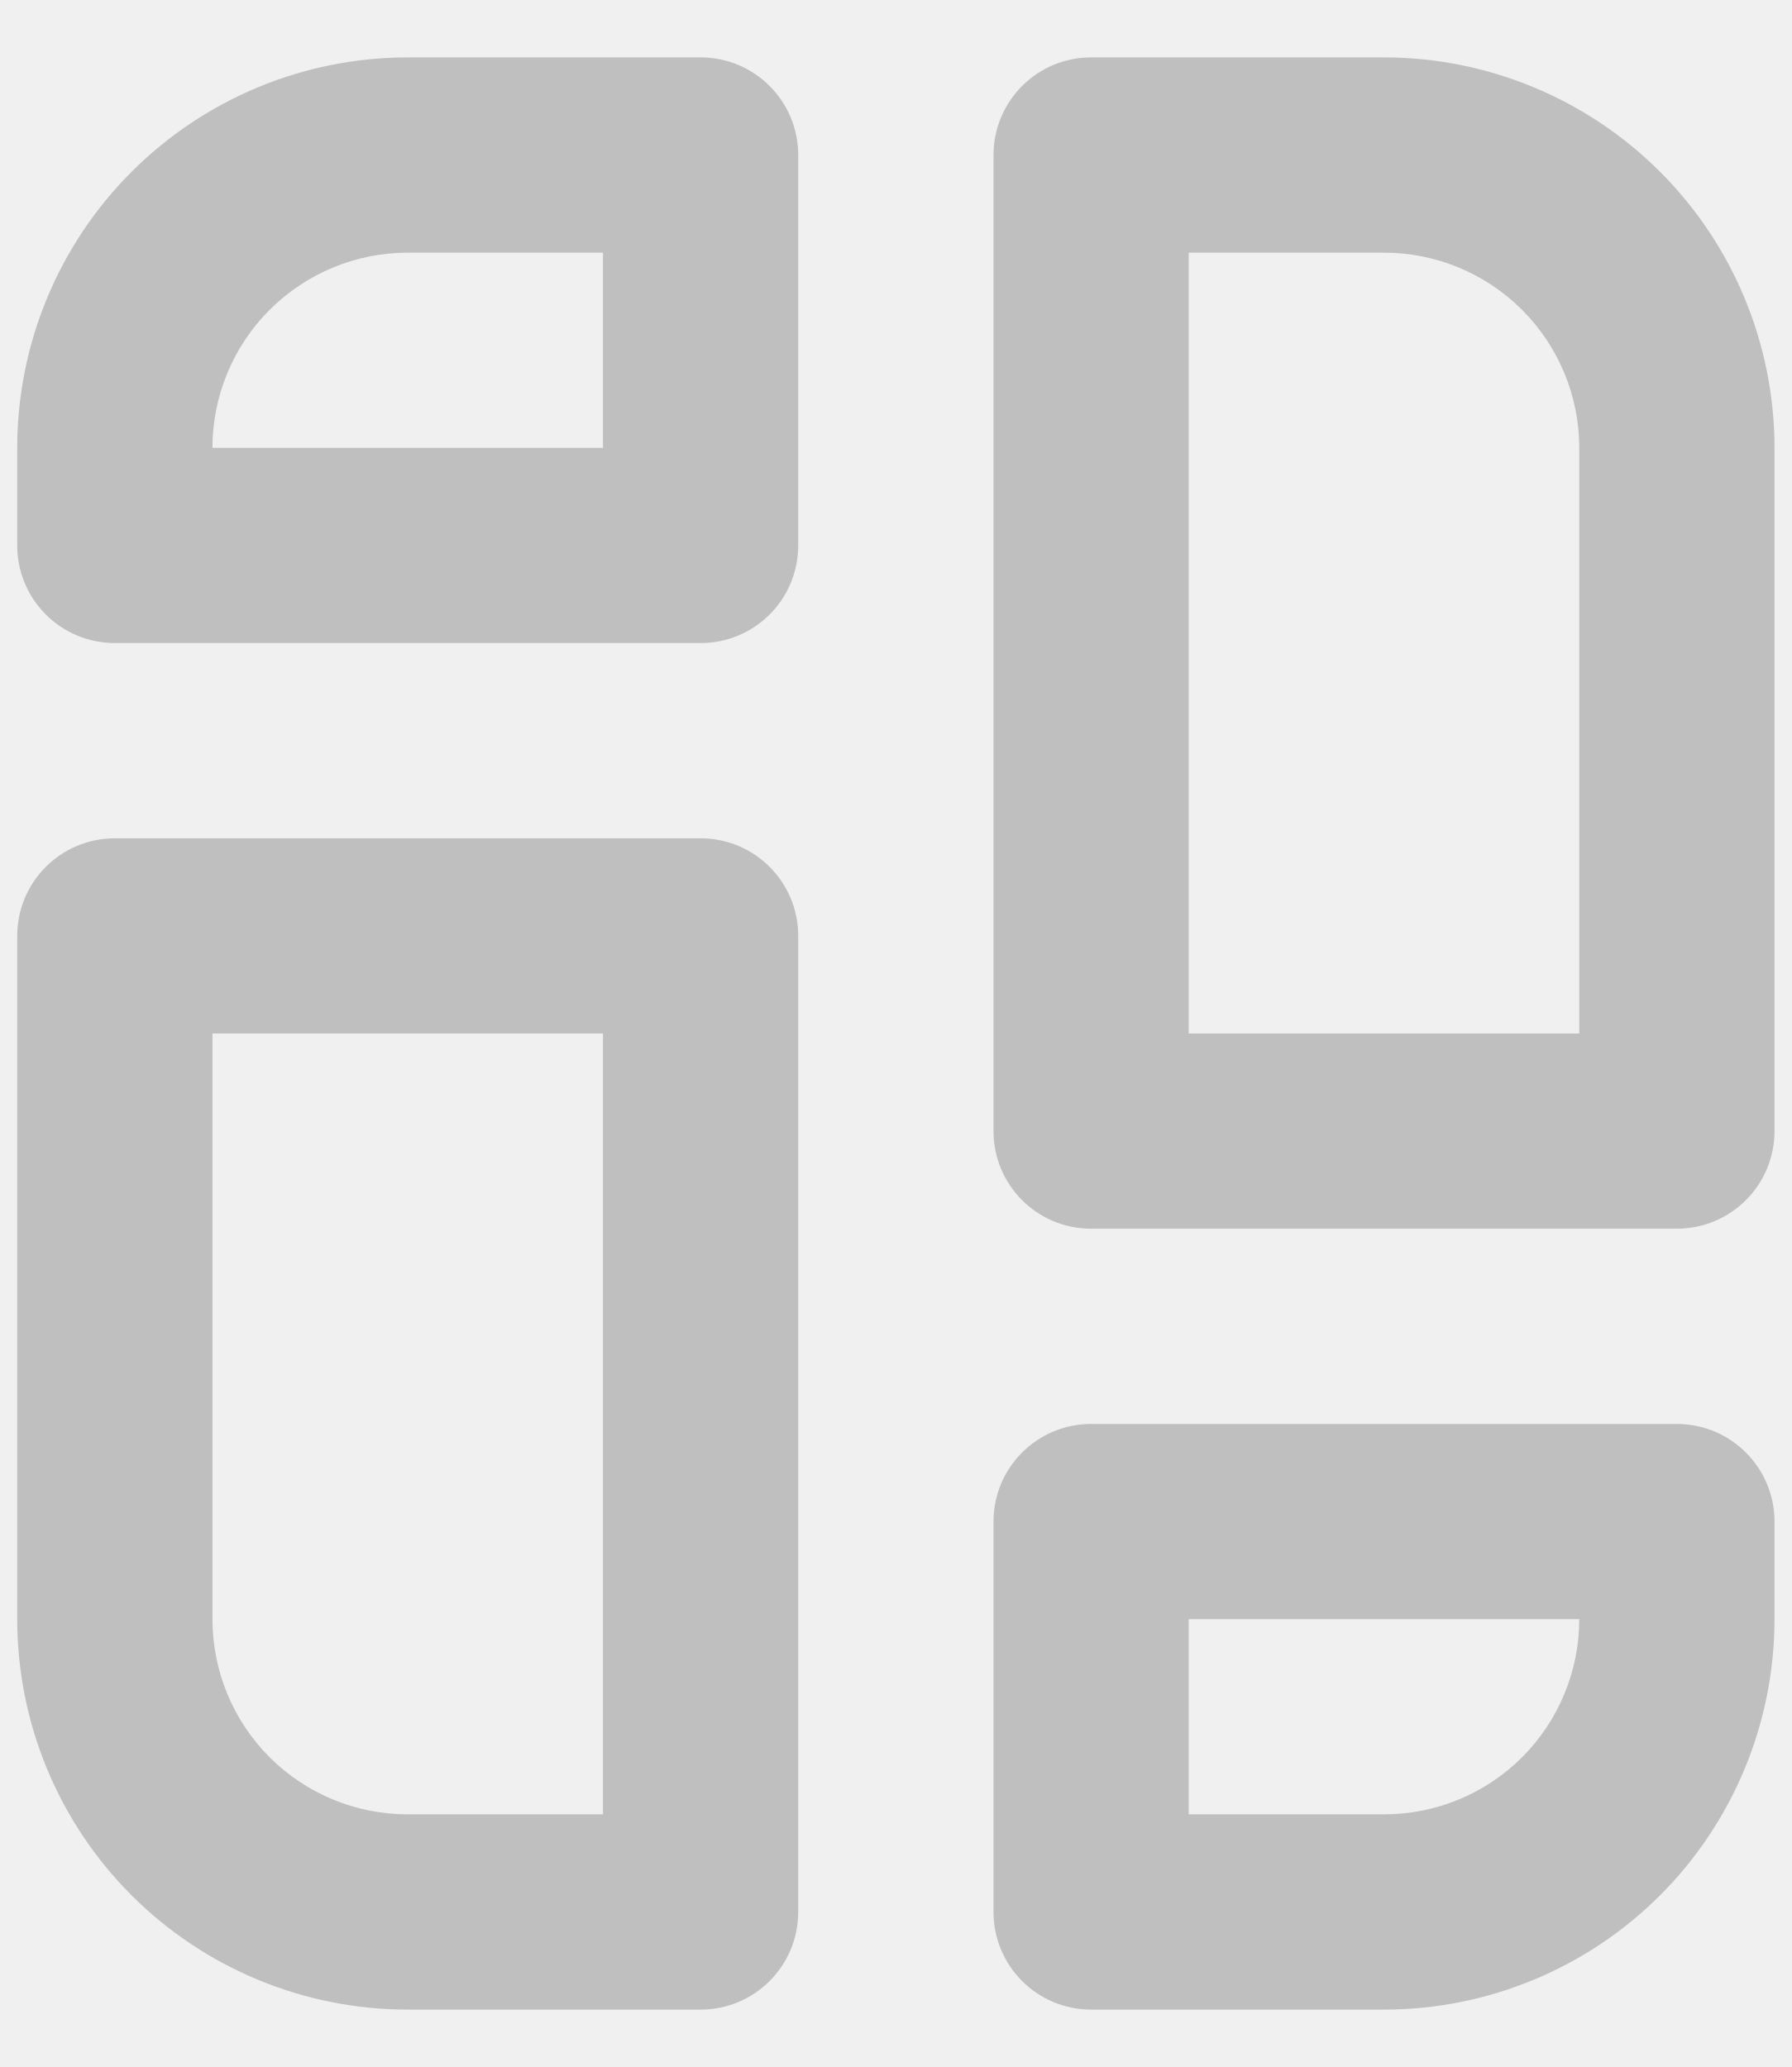
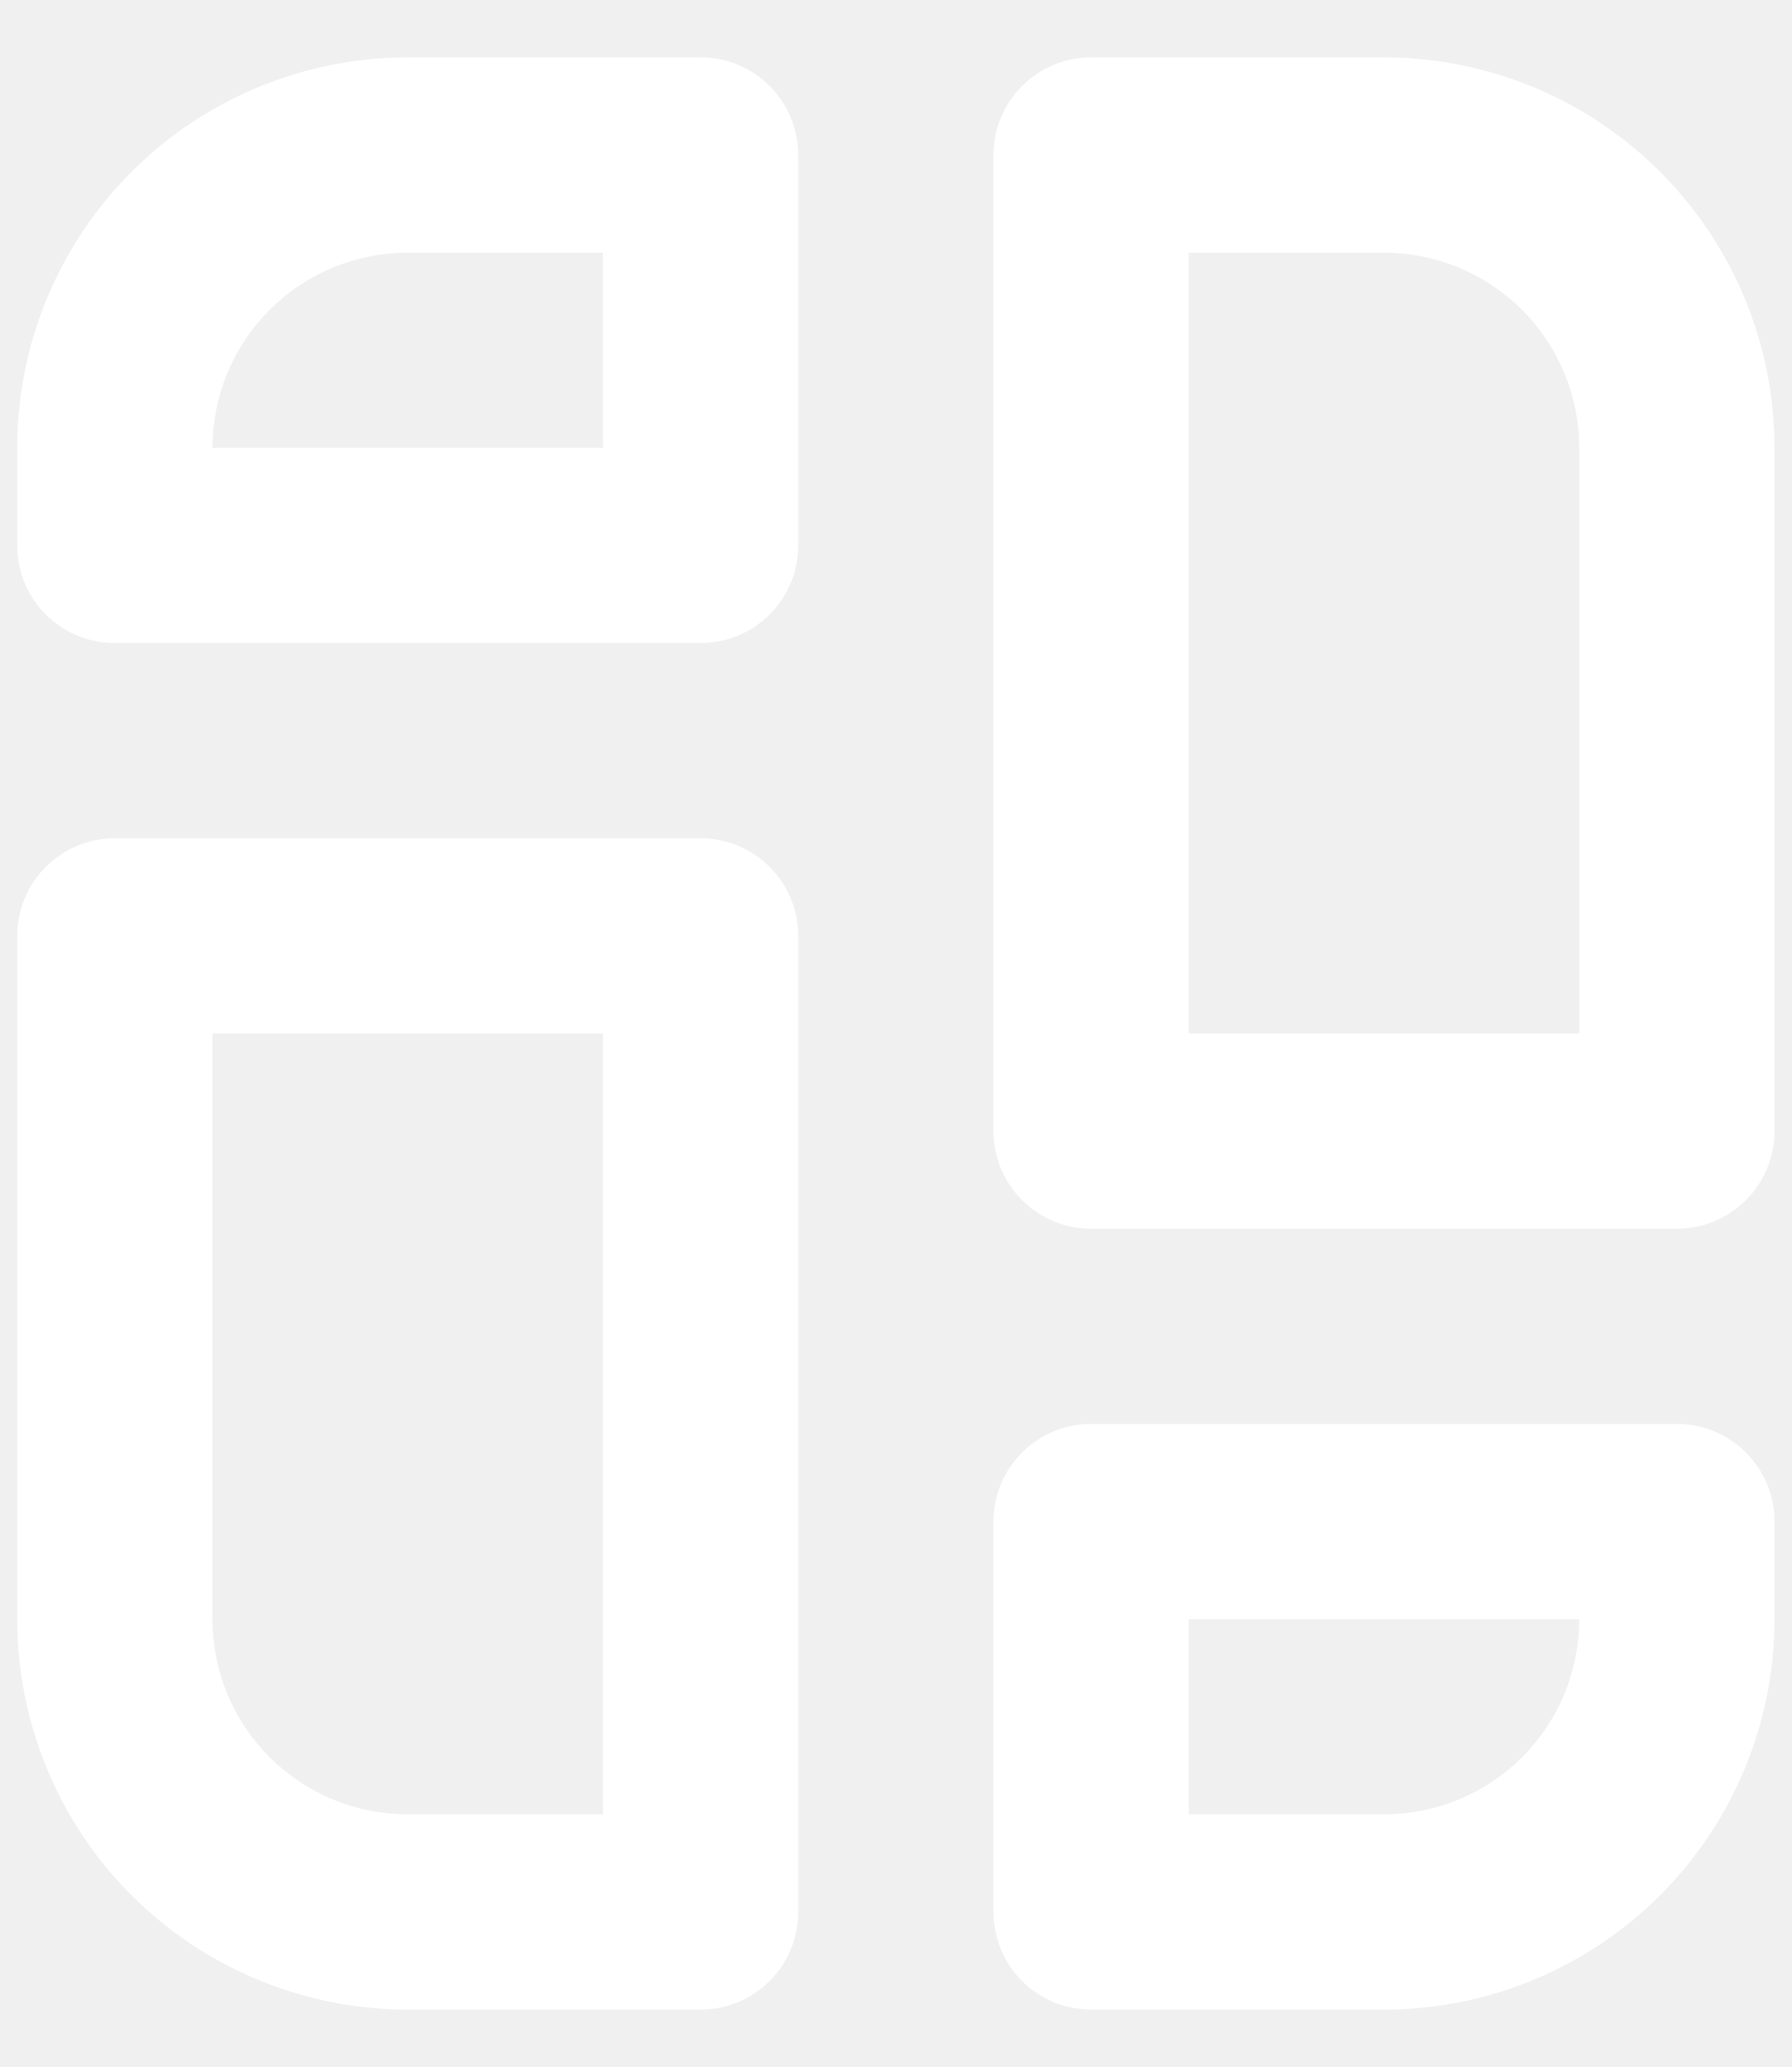
<svg xmlns="http://www.w3.org/2000/svg" width="26" height="30" viewBox="0 0 26 30" fill="none">
-   <path fill-rule="evenodd" clip-rule="evenodd" d="M14.417 27.75C14.417 28.533 15.05 29.167 15.833 29.167H20.083C21.586 29.167 23.027 28.57 24.09 27.508C25.152 26.445 25.75 25.003 25.75 23.5C25.75 22.687 25.75 22.083 25.75 22.083C25.75 21.301 25.115 20.667 24.333 20.667H15.833C15.05 20.667 14.417 21.301 14.417 22.083V27.75ZM10.167 29.167C10.949 29.167 11.583 28.533 11.583 27.75V13.583C11.583 12.801 10.949 12.167 10.167 12.167H1.667C0.883 12.167 0.25 12.801 0.25 13.583V23.5C0.25 25.003 0.846 26.445 1.909 27.508C2.971 28.57 4.414 29.167 5.917 29.167H10.167ZM22.917 23.5H17.25V26.333H20.083C20.834 26.333 21.555 26.036 22.087 25.505C22.618 24.973 22.917 24.252 22.917 23.5ZM8.75 26.333V15H3.083V23.5C3.083 24.252 3.381 24.973 3.913 25.505C4.445 26.036 5.164 26.333 5.917 26.333H8.75ZM15.833 0.833C15.05 0.833 14.417 1.468 14.417 2.25V16.417C14.417 17.2 15.05 17.833 15.833 17.833H24.333C25.115 17.833 25.75 17.2 25.75 16.417V6.5C25.75 4.998 25.152 3.556 24.09 2.494C23.027 1.431 21.586 0.833 20.083 0.833H15.833ZM17.25 3.667V15H22.917V6.5C22.917 5.749 22.618 5.028 22.087 4.497C21.555 3.966 20.834 3.667 20.083 3.667H17.25ZM11.583 2.25C11.583 1.468 10.949 0.833 10.167 0.833H5.917C4.414 0.833 2.971 1.431 1.909 2.494C0.846 3.556 0.25 4.998 0.25 6.5V7.917C0.25 8.7 0.883 9.333 1.667 9.333H10.167C10.949 9.333 11.583 8.7 11.583 7.917V2.25ZM8.75 3.667H5.917C5.164 3.667 4.445 3.966 3.913 4.497C3.381 5.028 3.083 5.749 3.083 6.5H8.75V3.667Z" fill="#BFBFBF" />
+   <path fill-rule="evenodd" clip-rule="evenodd" d="M14.417 27.75C14.417 28.533 15.05 29.167 15.833 29.167H20.083C21.586 29.167 23.027 28.57 24.09 27.508C25.152 26.445 25.75 25.003 25.75 23.5C25.75 22.687 25.75 22.083 25.75 22.083C25.75 21.301 25.115 20.667 24.333 20.667H15.833C15.05 20.667 14.417 21.301 14.417 22.083V27.75ZM10.167 29.167C10.949 29.167 11.583 28.533 11.583 27.75V13.583C11.583 12.801 10.949 12.167 10.167 12.167H1.667C0.883 12.167 0.25 12.801 0.25 13.583V23.5C0.25 25.003 0.846 26.445 1.909 27.508C2.971 28.57 4.414 29.167 5.917 29.167H10.167ZM22.917 23.5H17.25V26.333H20.083C20.834 26.333 21.555 26.036 22.087 25.505C22.618 24.973 22.917 24.252 22.917 23.5ZM8.75 26.333V15H3.083V23.5C3.083 24.252 3.381 24.973 3.913 25.505C4.445 26.036 5.164 26.333 5.917 26.333H8.75ZM15.833 0.833C15.05 0.833 14.417 1.468 14.417 2.25V16.417C14.417 17.2 15.05 17.833 15.833 17.833H24.333C25.115 17.833 25.75 17.2 25.75 16.417V6.5C25.75 4.998 25.152 3.556 24.09 2.494C23.027 1.431 21.586 0.833 20.083 0.833H15.833ZM17.25 3.667V15H22.917V6.5C22.917 5.749 22.618 5.028 22.087 4.497C21.555 3.966 20.834 3.667 20.083 3.667H17.25ZM11.583 2.25C11.583 1.468 10.949 0.833 10.167 0.833H5.917C4.414 0.833 2.971 1.431 1.909 2.494C0.846 3.556 0.25 4.998 0.25 6.5V7.917C0.25 8.7 0.883 9.333 1.667 9.333H10.167C10.949 9.333 11.583 8.7 11.583 7.917V2.25ZM8.75 3.667H5.917C5.164 3.667 4.445 3.966 3.913 4.497C3.381 5.028 3.083 5.749 3.083 6.5H8.75V3.667Z" fill="#FFFFFF" />
</svg>
